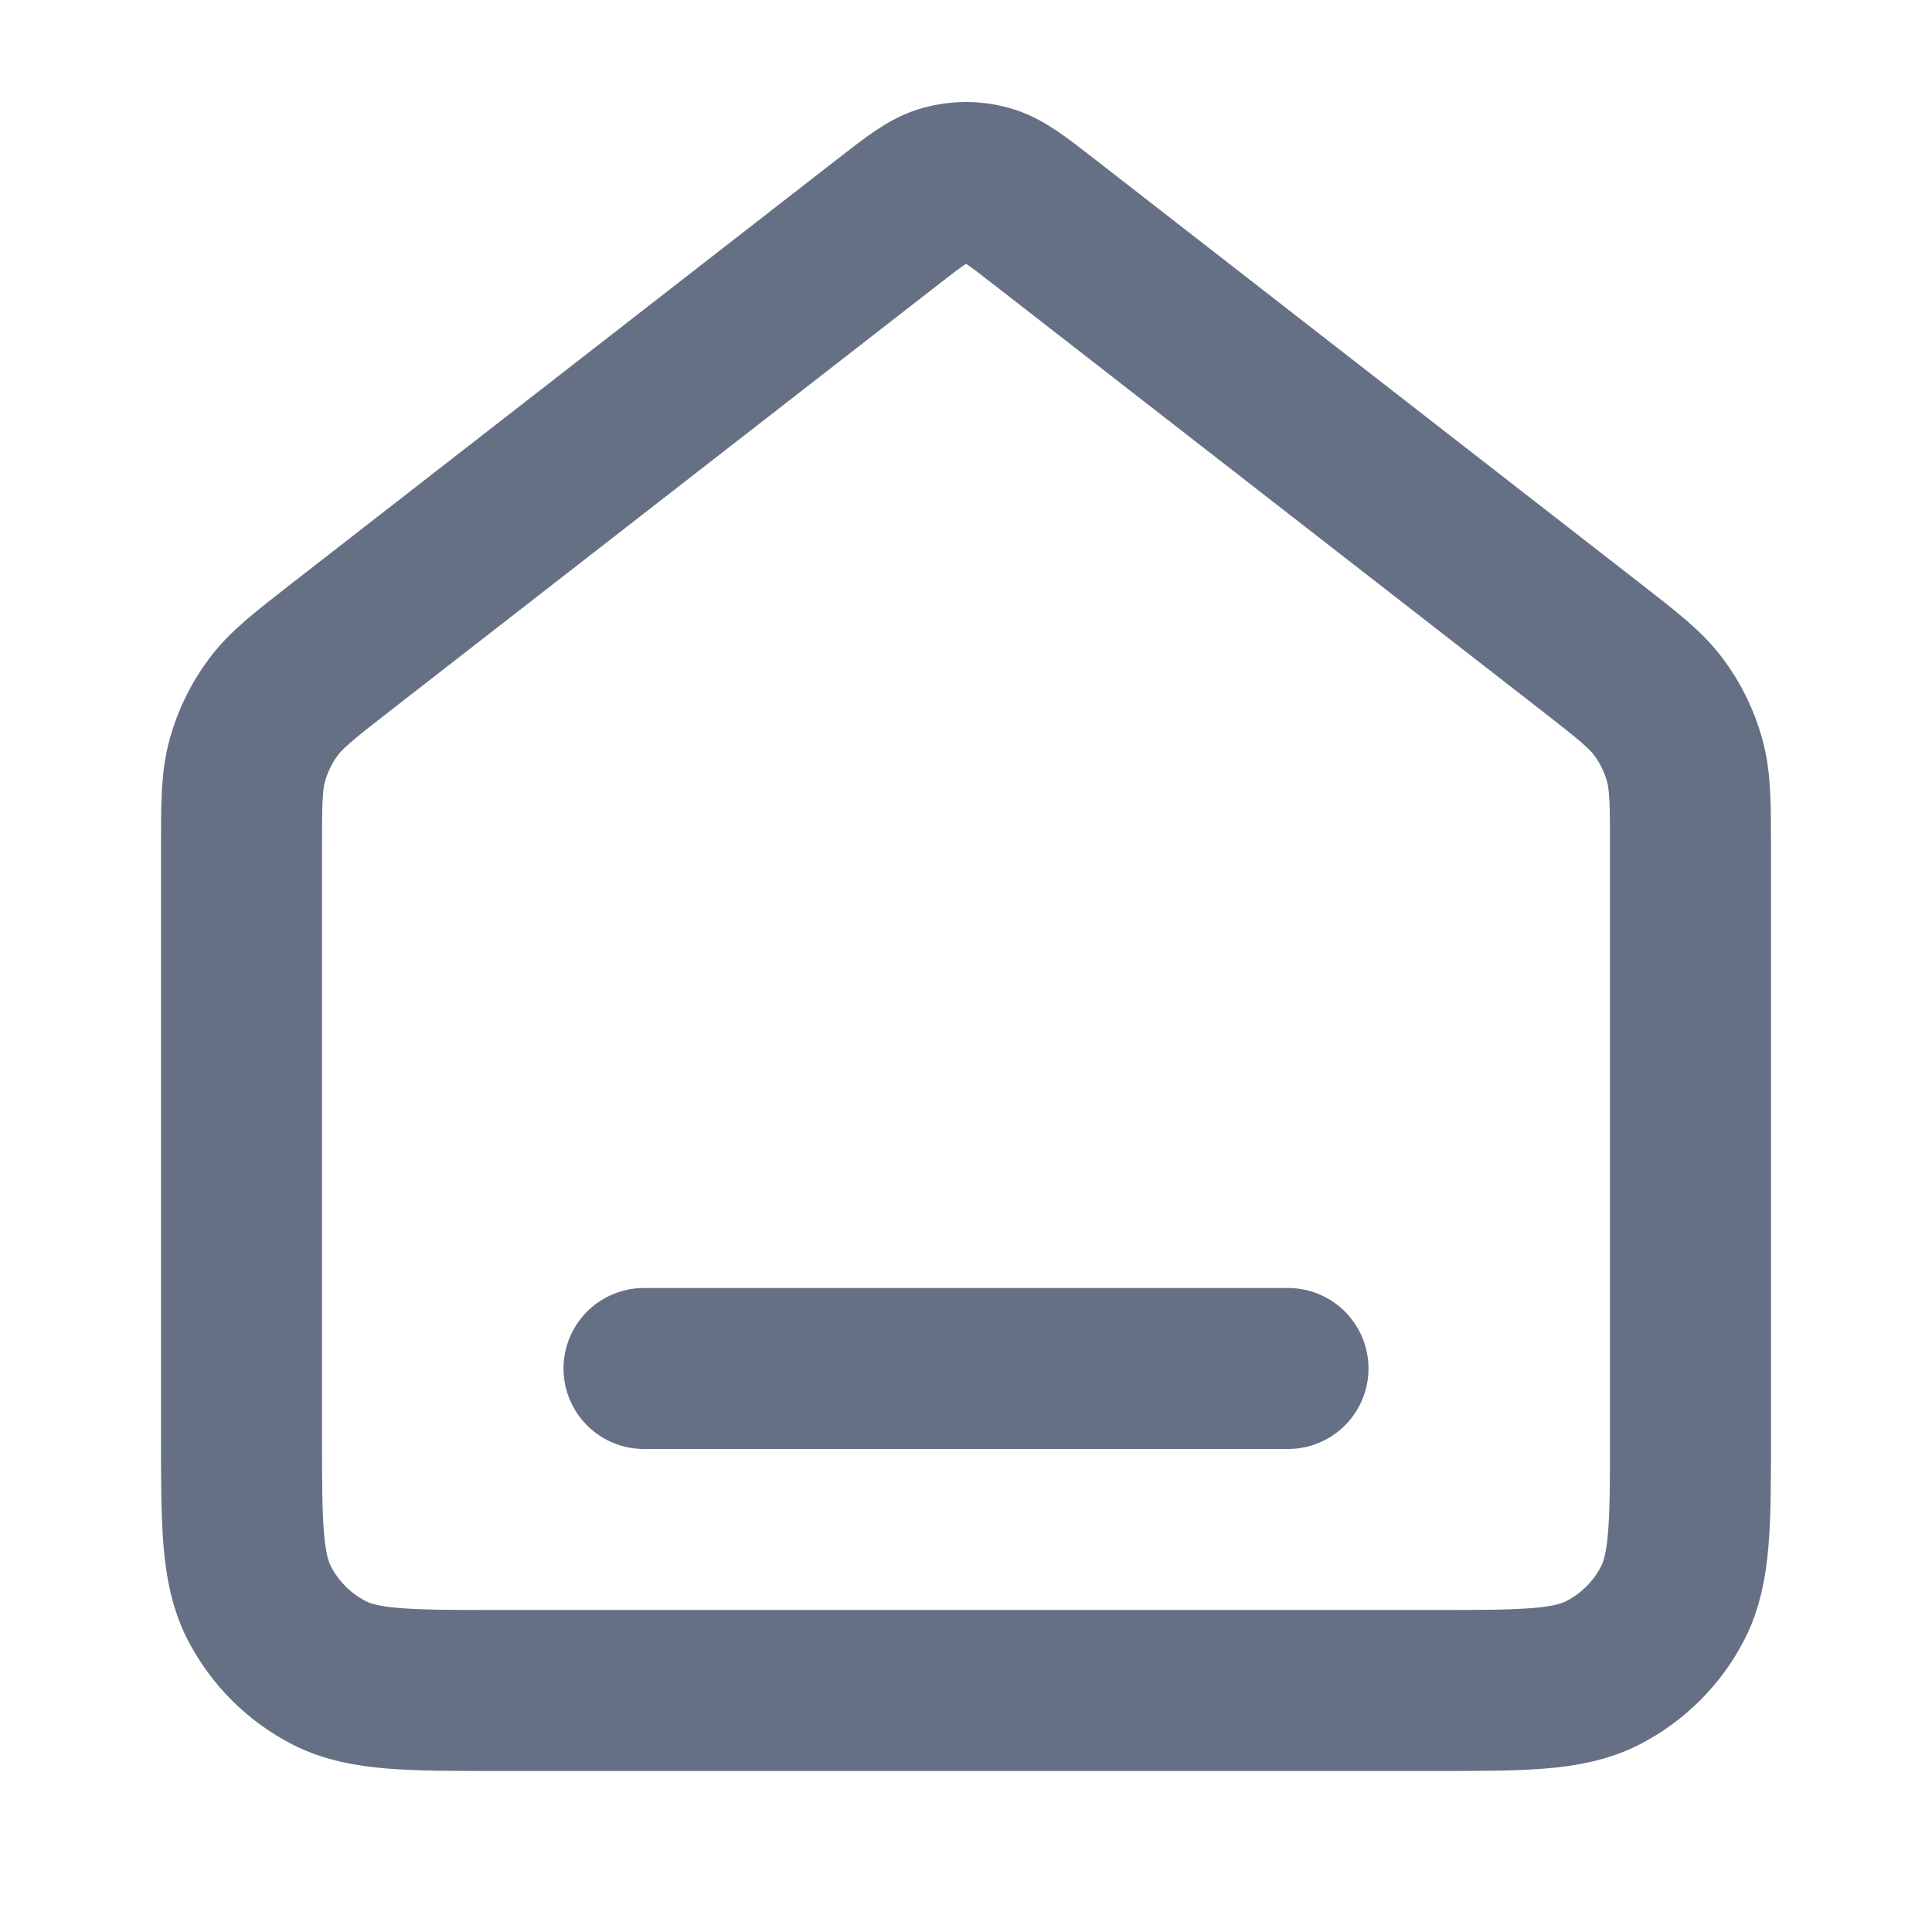
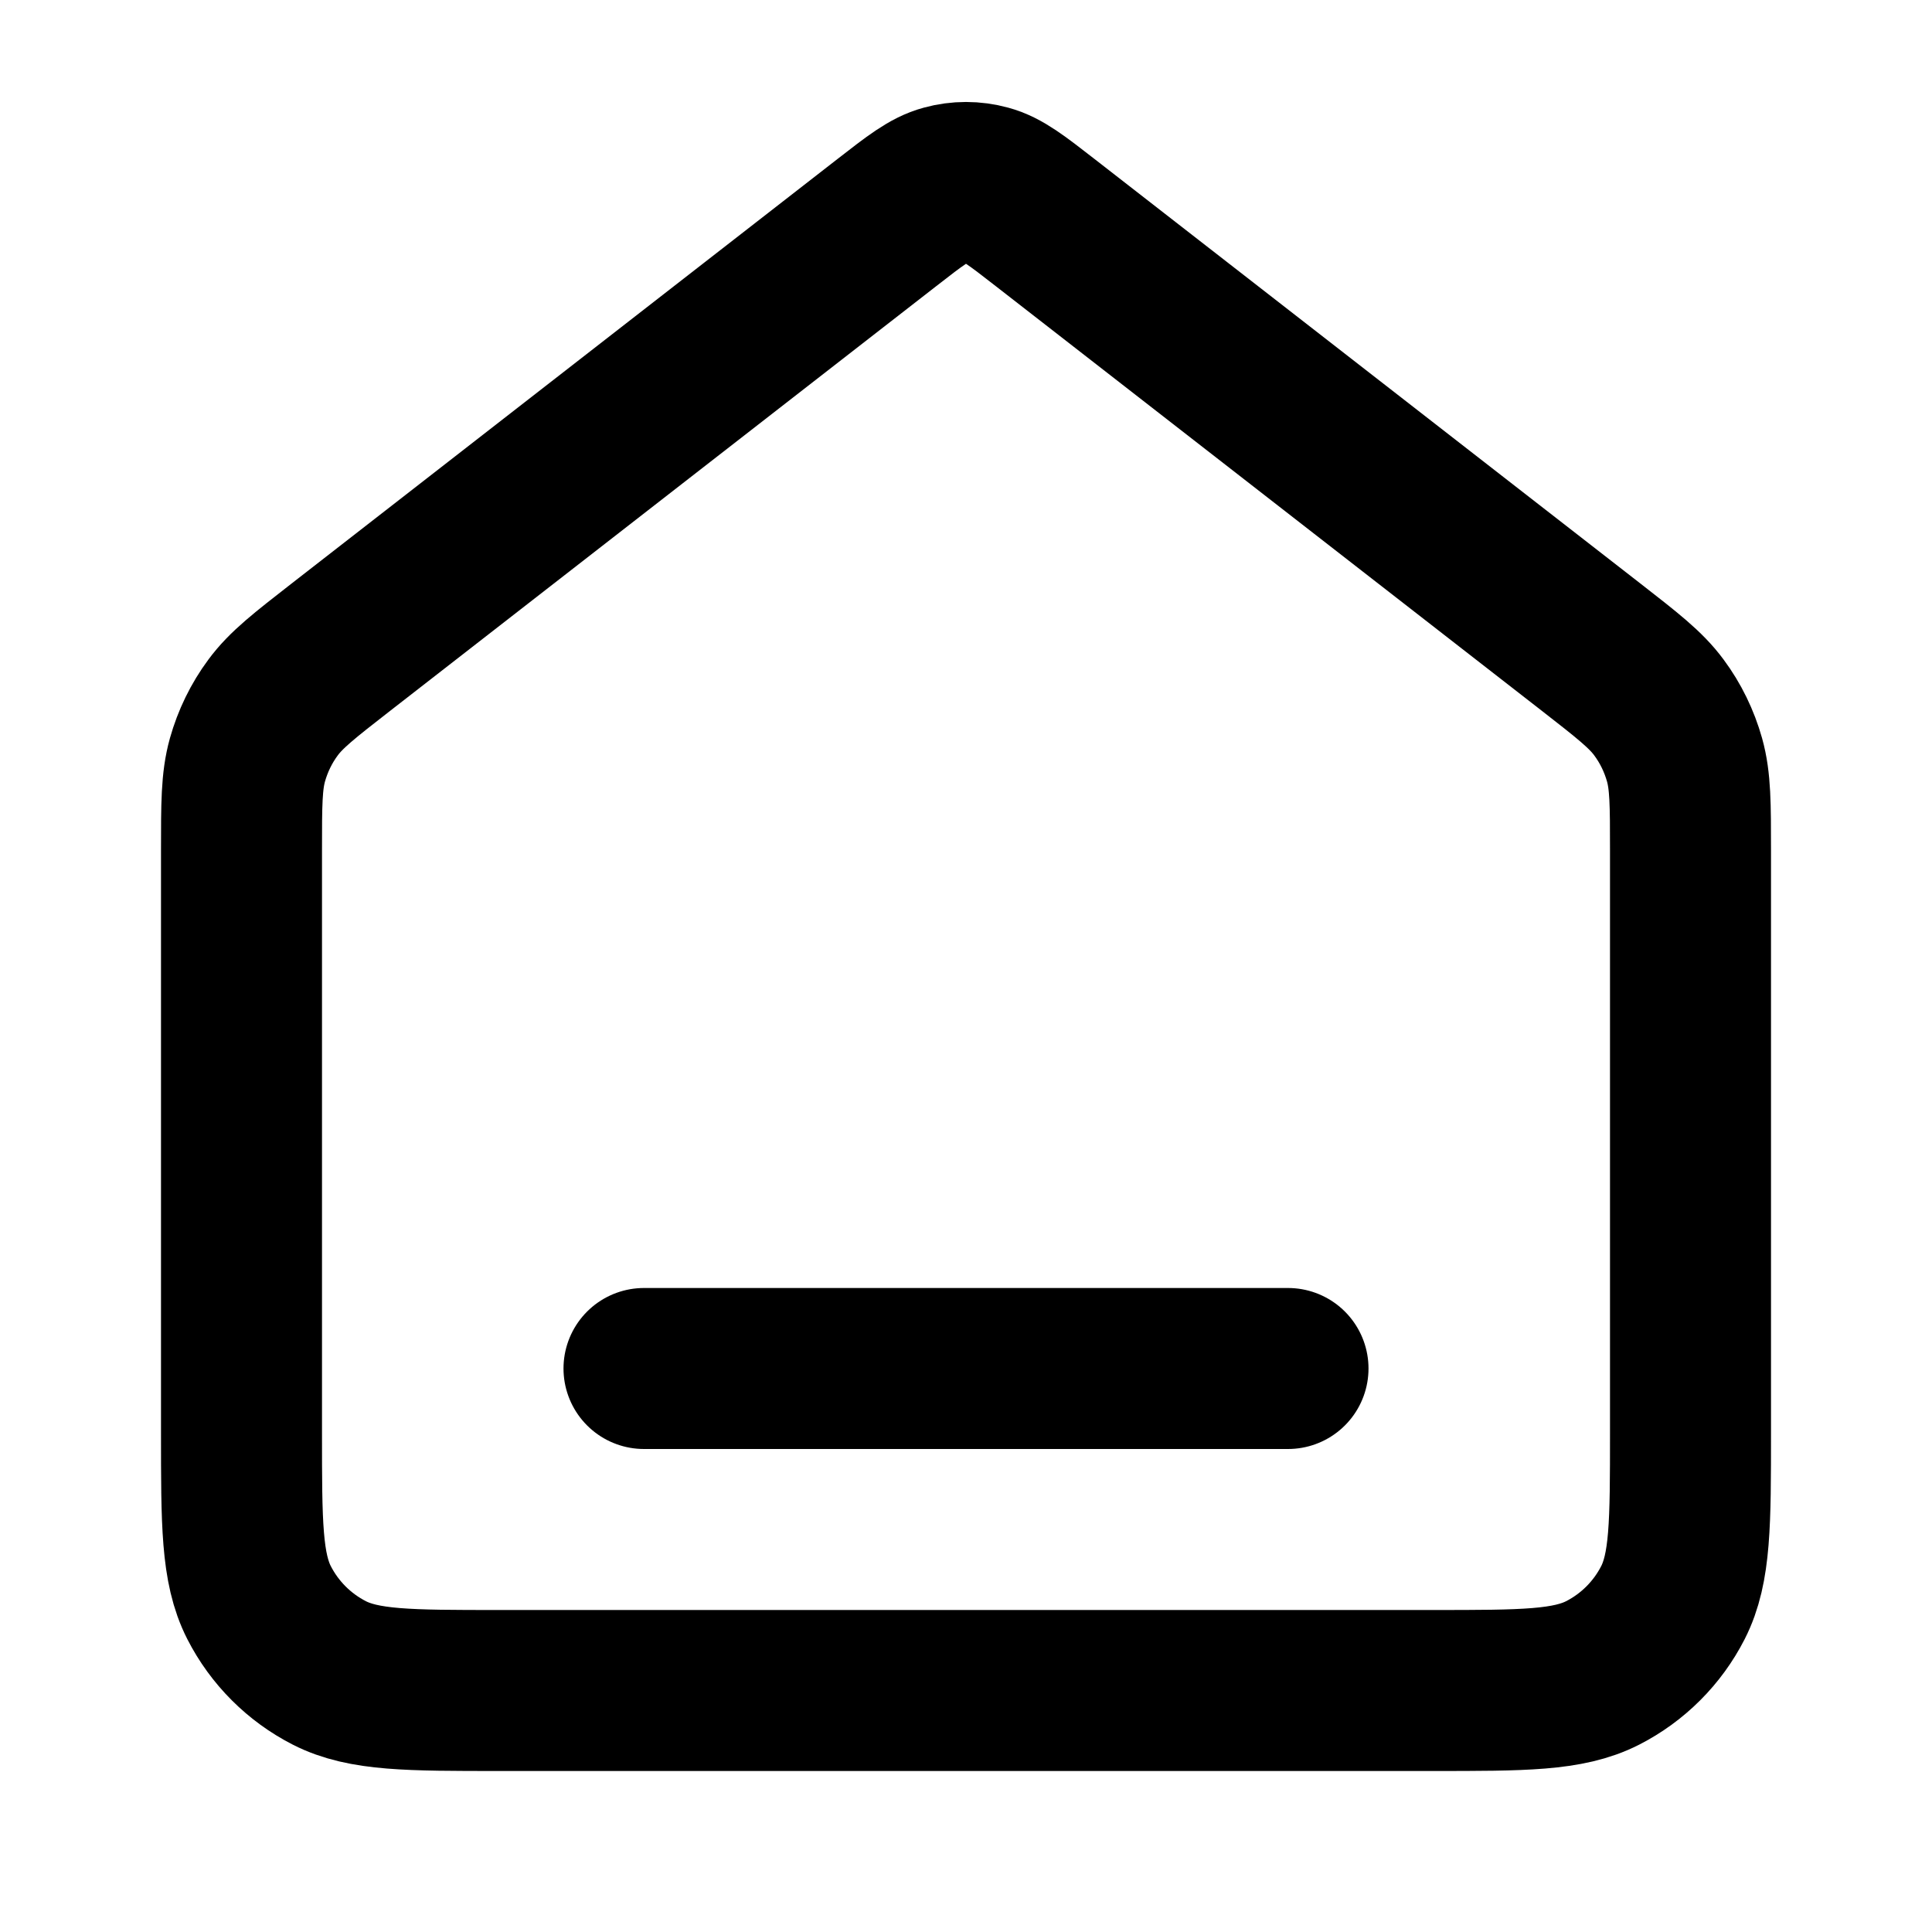
<svg xmlns="http://www.w3.org/2000/svg" width="24" height="24" viewBox="0 0 24 24" fill="none">
-   <path d="M8 17H16M11.018 2.764L4.235 8.039C3.782 8.392 3.555 8.568 3.392 8.789C3.247 8.984 3.14 9.205 3.074 9.439C3 9.704 3 9.991 3 10.565V17.8C3 18.92 3 19.48 3.218 19.908C3.41 20.284 3.716 20.59 4.092 20.782C4.52 21 5.08 21 6.2 21H17.8C18.92 21 19.48 21 19.908 20.782C20.284 20.59 20.59 20.284 20.782 19.908C21 19.48 21 18.92 21 17.8V10.565C21 9.991 21 9.704 20.926 9.439C20.86 9.205 20.753 8.984 20.608 8.789C20.445 8.568 20.218 8.392 19.765 8.039L12.982 2.764C12.631 2.491 12.455 2.354 12.261 2.302C12.09 2.255 11.91 2.255 11.739 2.302C11.545 2.354 11.369 2.491 11.018 2.764Z" stroke="#667085" stroke-width="2" stroke-linecap="round" stroke-linejoin="round" />
+   <path d="M8 17H16M11.018 2.764L4.235 8.039C3.782 8.392 3.555 8.568 3.392 8.789C3.247 8.984 3.14 9.205 3.074 9.439C3 9.704 3 9.991 3 10.565V17.8C3 18.92 3 19.48 3.218 19.908C3.41 20.284 3.716 20.59 4.092 20.782C4.52 21 5.08 21 6.2 21H17.8C18.92 21 19.48 21 19.908 20.782C20.284 20.59 20.59 20.284 20.782 19.908C21 19.48 21 18.92 21 17.8V10.565C21 9.991 21 9.704 20.926 9.439C20.86 9.205 20.753 8.984 20.608 8.789C20.445 8.568 20.218 8.392 19.765 8.039L12.982 2.764C12.631 2.491 12.455 2.354 12.261 2.302C12.09 2.255 11.91 2.255 11.739 2.302C11.545 2.354 11.369 2.491 11.018 2.764Z" stroke="currentColor" stroke-width="2" stroke-linecap="round" stroke-linejoin="round" />
</svg>
